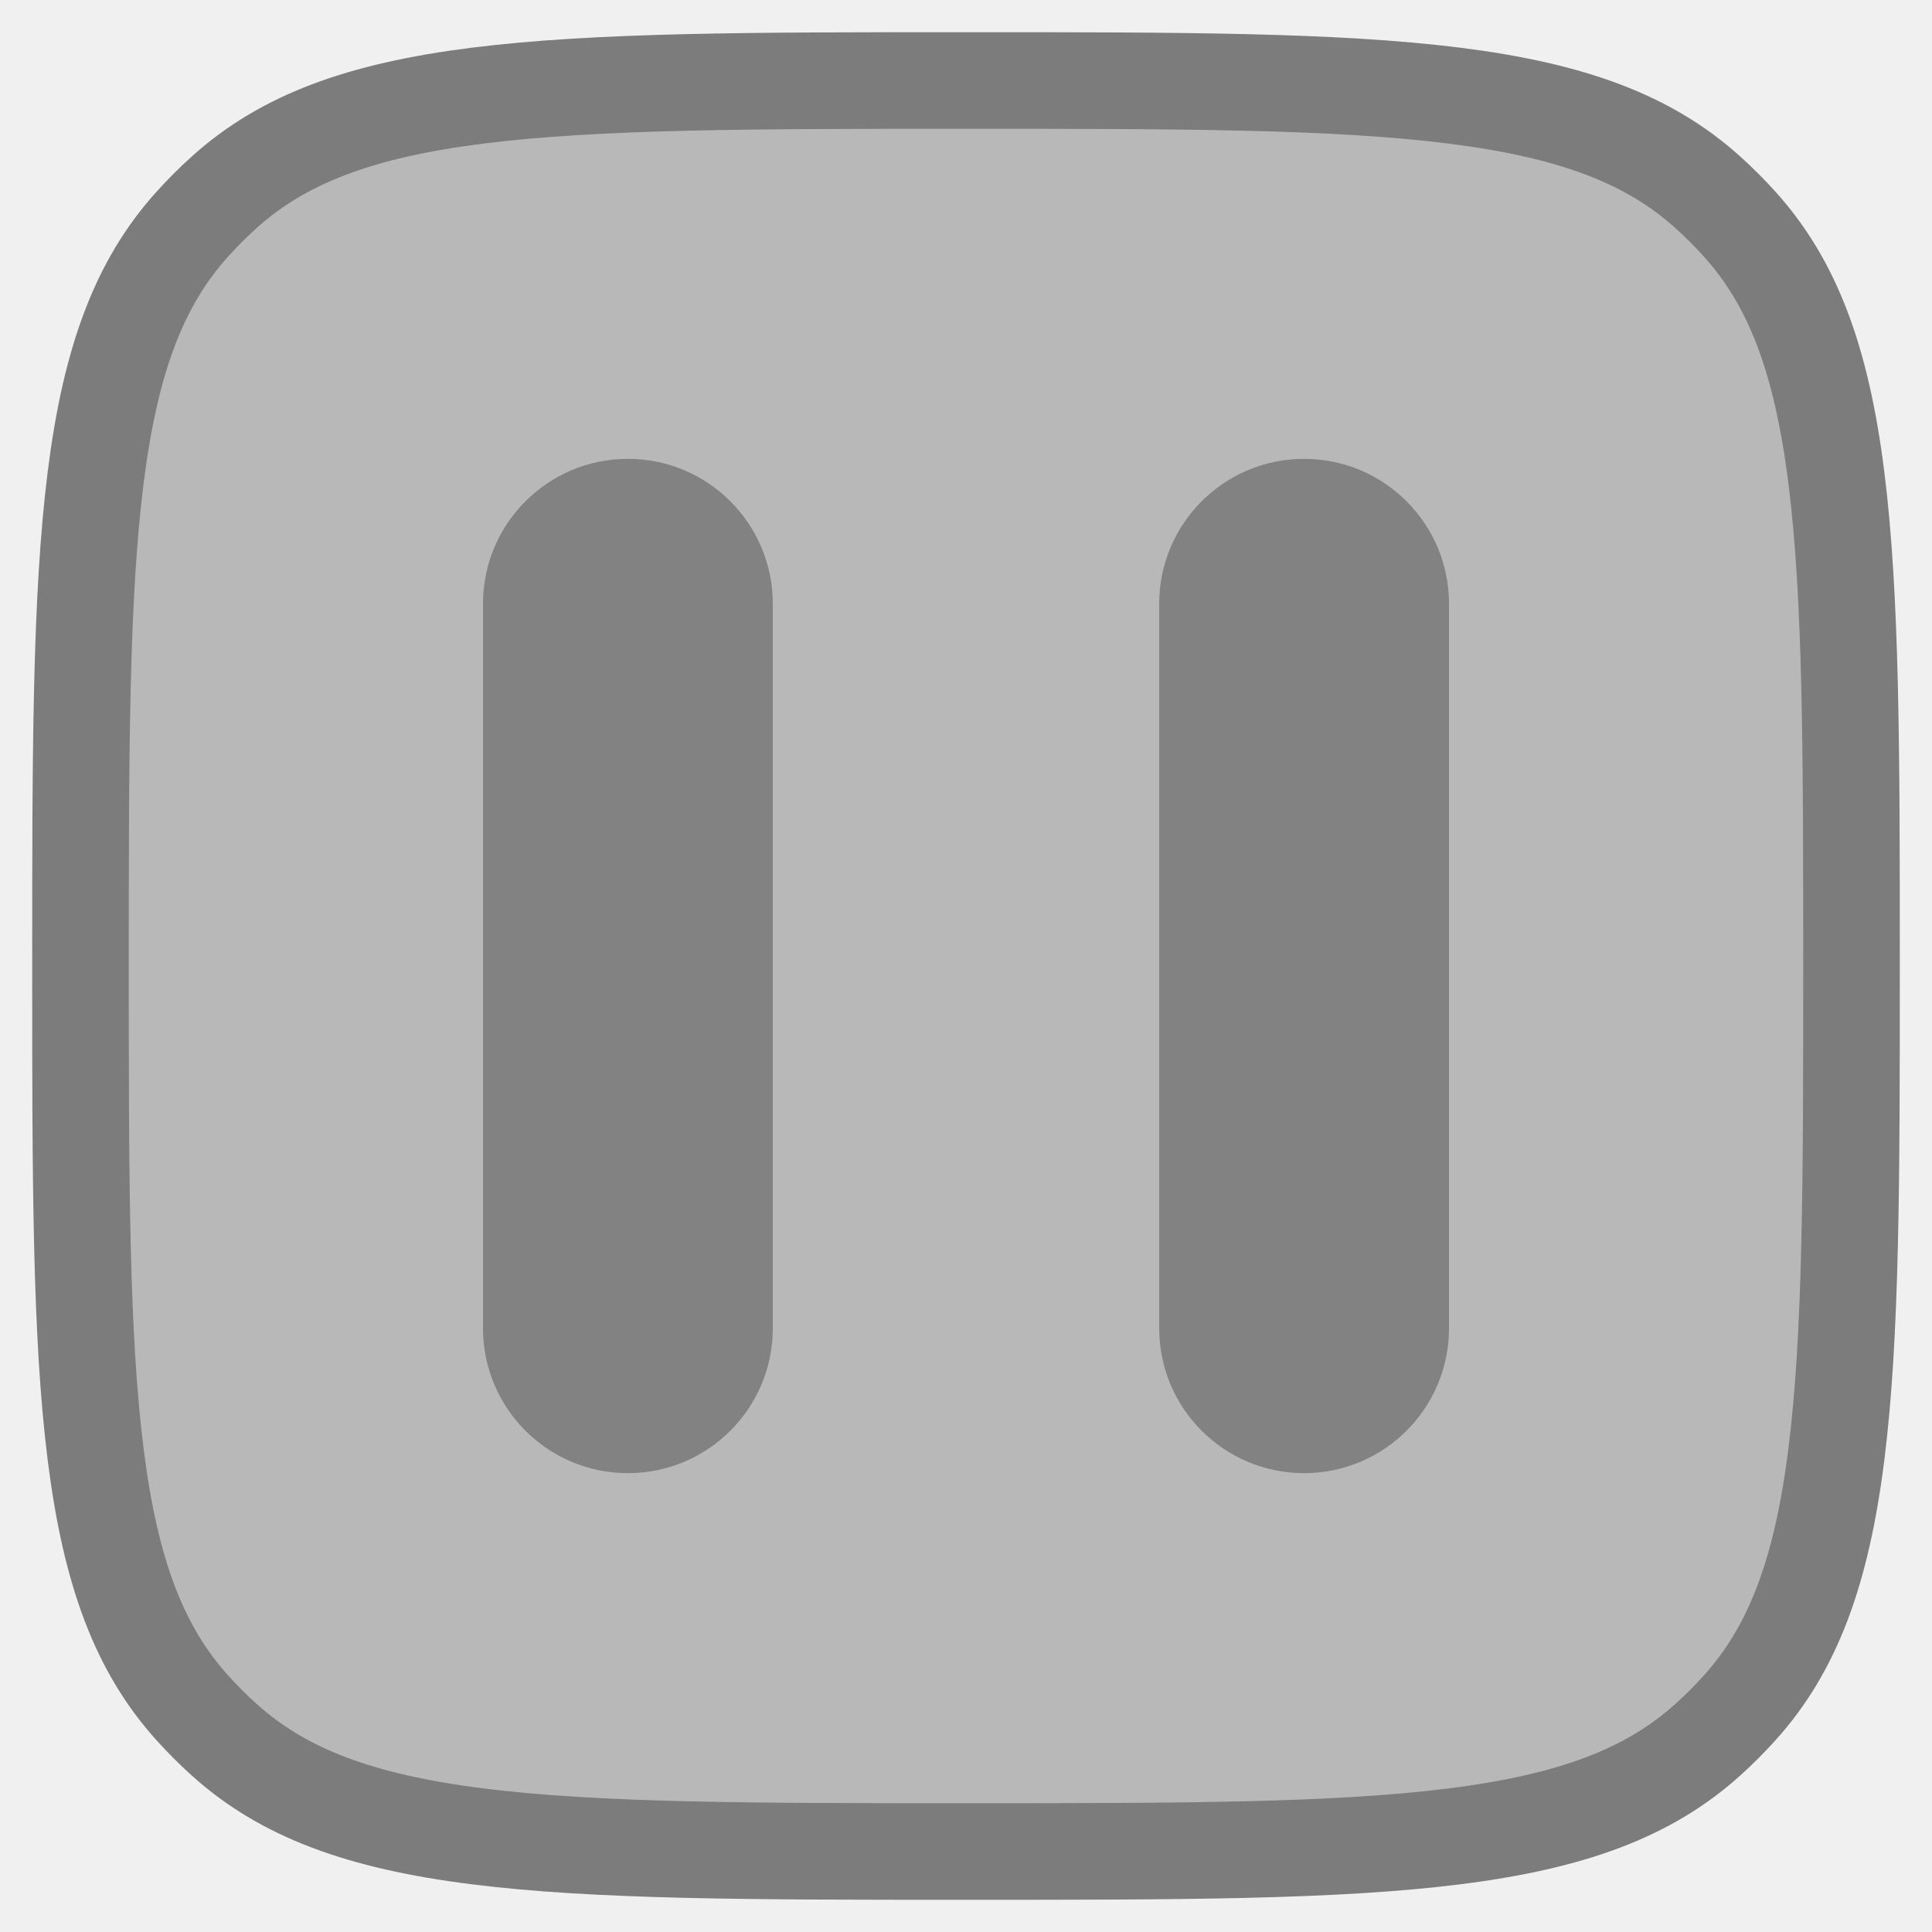
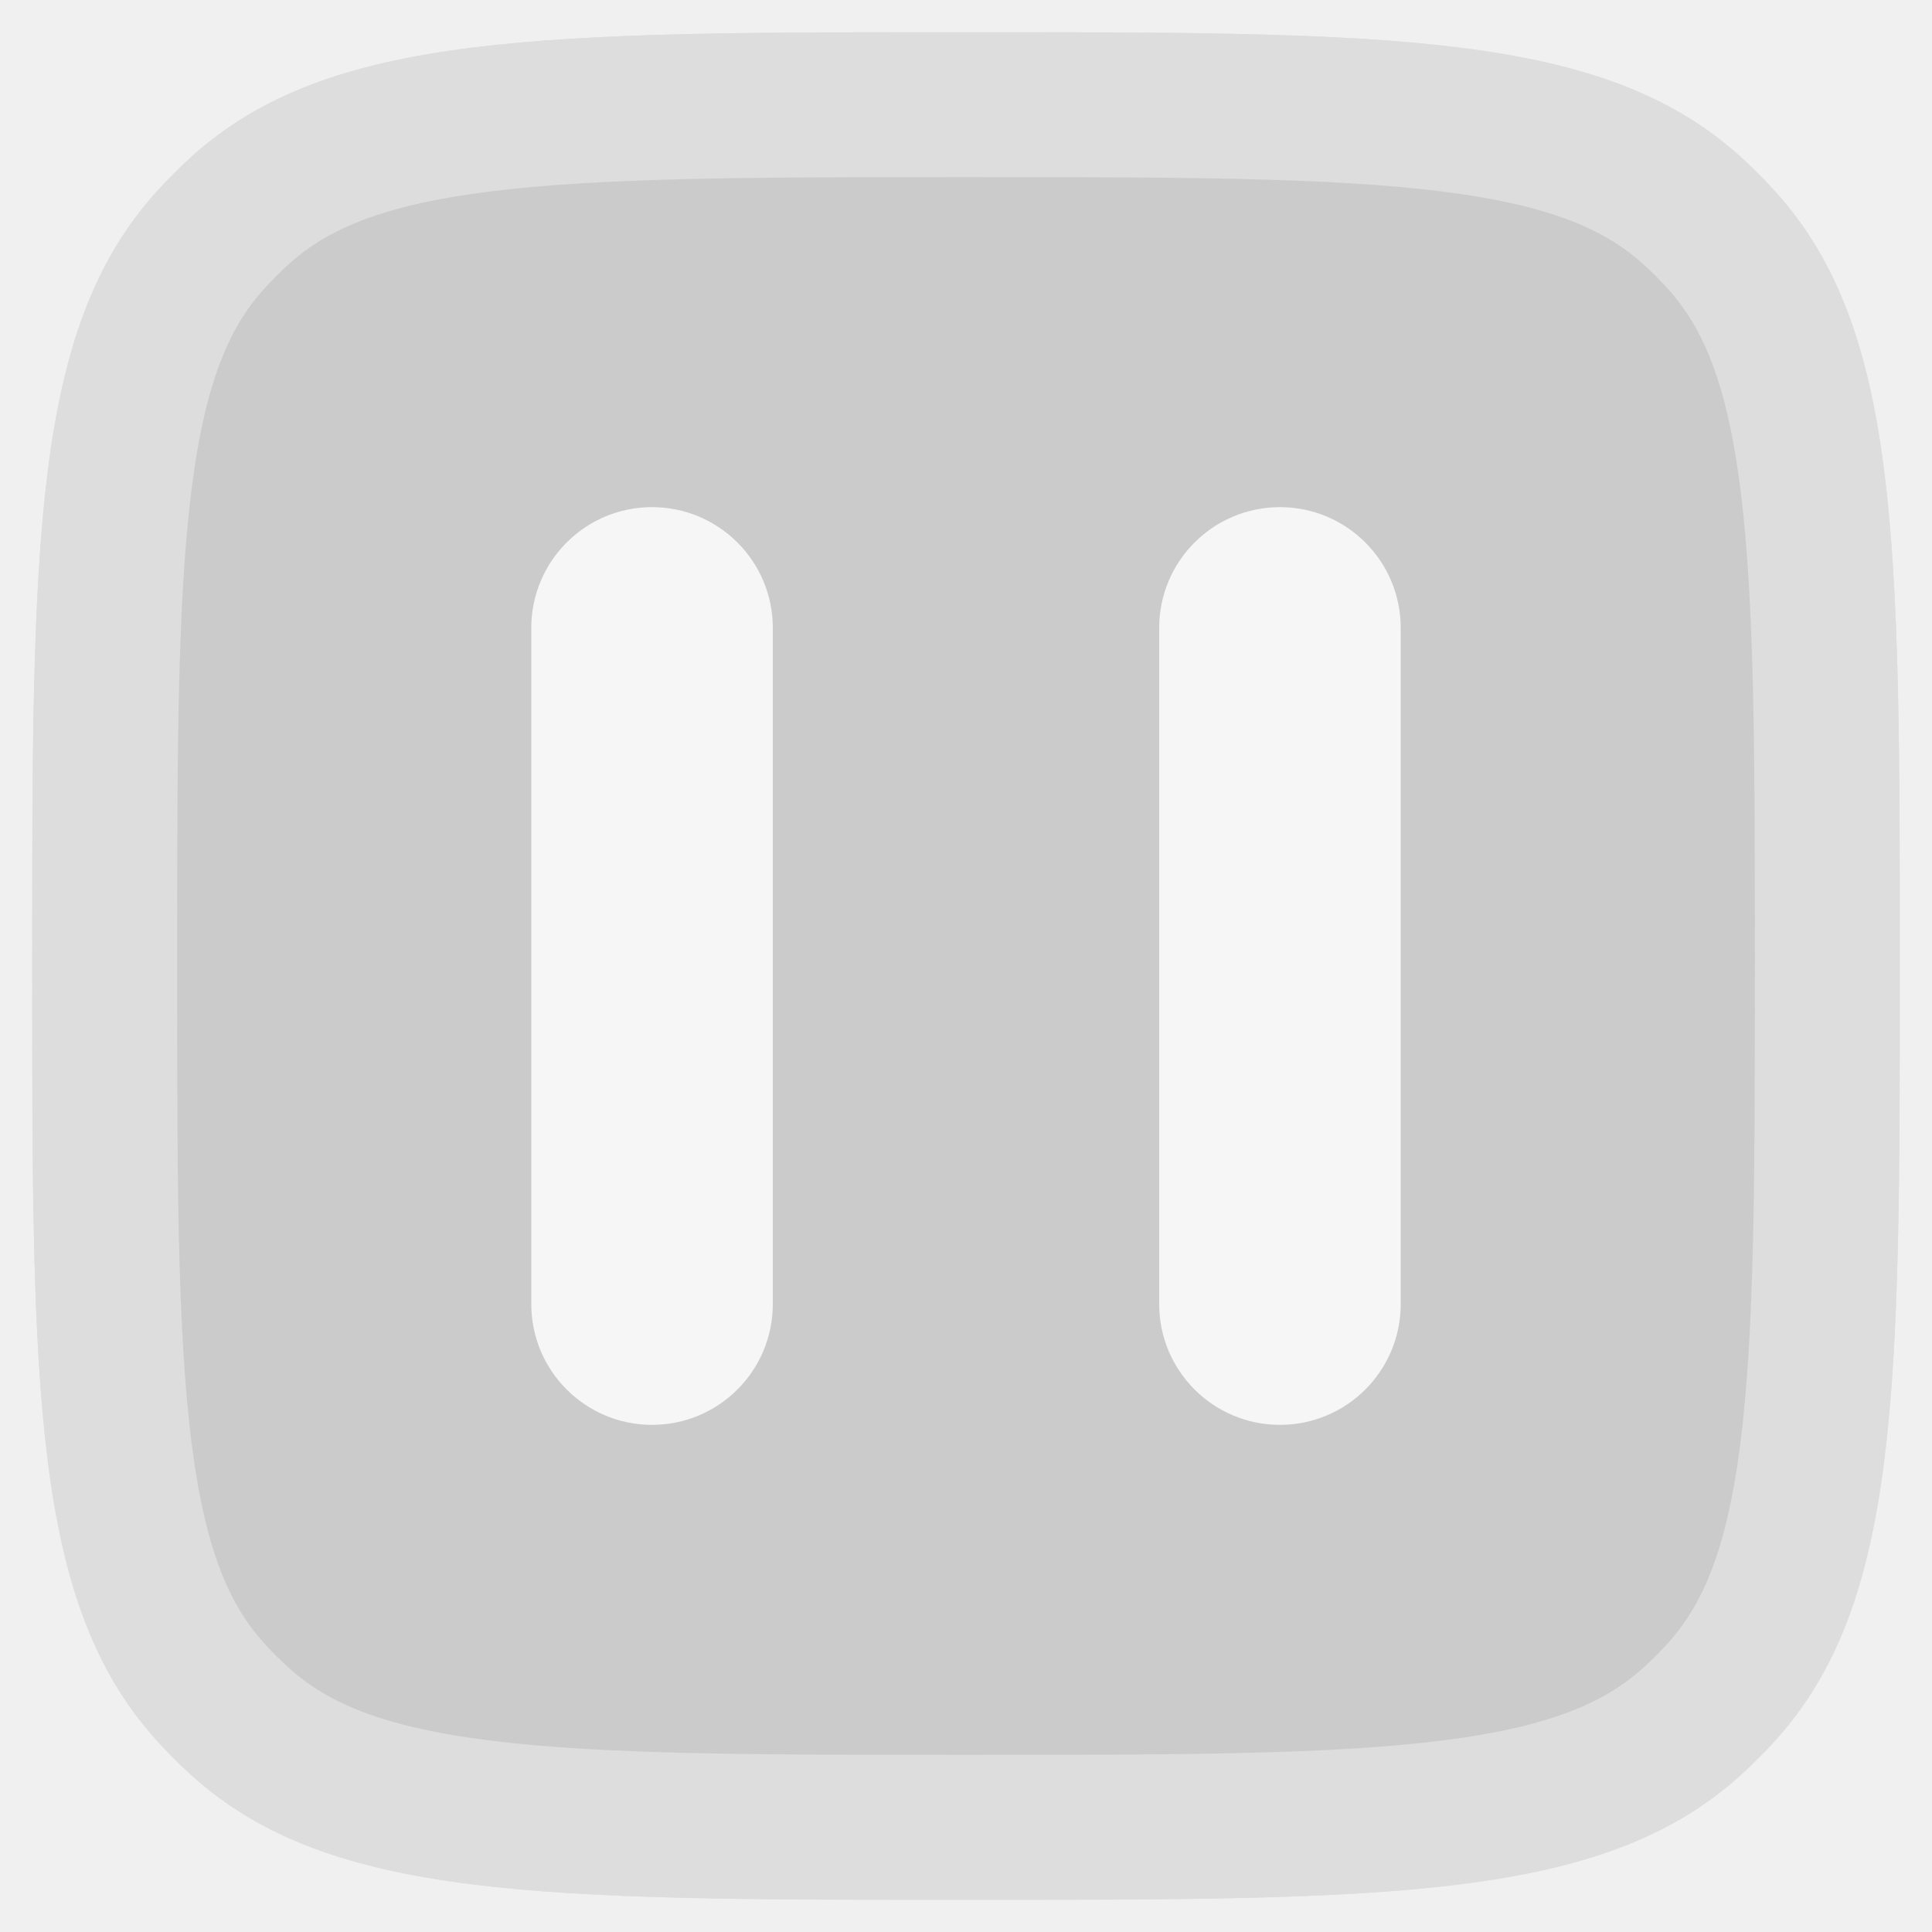
<svg xmlns="http://www.w3.org/2000/svg" width="80" height="80" viewBox="0 0 80 80" fill="none">
-   <g opacity="0.8">
-     <path d="M40 76.667C31.166 76.667 24.728 76.663 19.779 76.04C14.879 75.424 11.716 74.229 9.289 72.043C8.822 71.623 8.377 71.178 7.957 70.711C5.771 68.284 4.576 65.121 3.96 60.221C3.337 55.272 3.333 48.834 3.333 40C3.333 31.166 3.337 24.729 3.96 19.779C4.576 14.879 5.771 11.716 7.957 9.289C8.377 8.822 8.822 8.377 9.289 7.957C11.716 5.771 14.879 4.576 19.779 3.96C24.728 3.337 31.166 3.333 40 3.333C48.834 3.333 55.271 3.337 60.221 3.96C65.121 4.576 68.284 5.771 70.711 7.957C71.178 8.377 71.623 8.822 72.043 9.289C74.228 11.716 75.424 14.879 76.04 19.779C76.663 24.729 76.667 31.166 76.667 40C76.667 48.834 76.663 55.272 76.04 60.221C75.424 65.121 74.228 68.284 72.043 70.711C71.623 71.178 71.178 71.623 70.711 72.043C68.284 74.229 65.121 75.424 60.221 76.04C55.271 76.663 48.834 76.667 40 76.667Z" fill="#686868" fill-opacity="0.5" />
-     <path d="M40 76.667C31.166 76.667 24.728 76.663 19.779 76.04C14.879 75.424 11.716 74.229 9.289 72.043C8.822 71.623 8.377 71.178 7.957 70.711C5.771 68.284 4.576 65.121 3.96 60.221C3.337 55.272 3.333 48.834 3.333 40C3.333 31.166 3.337 24.729 3.96 19.779C4.576 14.879 5.771 11.716 7.957 9.289C8.377 8.822 8.822 8.377 9.289 7.957C11.716 5.771 14.879 4.576 19.779 3.96C24.728 3.337 31.166 3.333 40 3.333C48.834 3.333 55.271 3.337 60.221 3.96C65.121 4.576 68.284 5.771 70.711 7.957C71.178 8.377 71.623 8.822 72.043 9.289C74.228 11.716 75.424 14.879 76.04 19.779C76.663 24.729 76.667 31.166 76.667 40C76.667 48.834 76.663 55.272 76.04 60.221C75.424 65.121 74.228 68.284 72.043 70.711C71.623 71.178 71.178 71.623 70.711 72.043C68.284 74.229 65.121 75.424 60.221 76.04C55.271 76.663 48.834 76.667 40 76.667Z" fill="#ABABAB" fill-opacity="0.5" />
-     <path d="M40 76.667C31.166 76.667 24.728 76.663 19.779 76.04C14.879 75.424 11.716 74.229 9.289 72.043C8.822 71.623 8.377 71.178 7.957 70.711C5.771 68.284 4.576 65.121 3.96 60.221C3.337 55.272 3.333 48.834 3.333 40C3.333 31.166 3.337 24.729 3.96 19.779C4.576 14.879 5.771 11.716 7.957 9.289C8.377 8.822 8.822 8.377 9.289 7.957C11.716 5.771 14.879 4.576 19.779 3.96C24.728 3.337 31.166 3.333 40 3.333C48.834 3.333 55.271 3.337 60.221 3.96C65.121 4.576 68.284 5.771 70.711 7.957C71.178 8.377 71.623 8.822 72.043 9.289C74.228 11.716 75.424 14.879 76.04 19.779C76.663 24.729 76.667 31.166 76.667 40C76.667 48.834 76.663 55.272 76.04 60.221C75.424 65.121 74.228 68.284 72.043 70.711C71.623 71.178 71.178 71.623 70.711 72.043C68.284 74.229 65.121 75.424 60.221 76.04C55.271 76.663 48.834 76.667 40 76.667Z" stroke="#5F5F5F" stroke-width="4" />
-     <rect x="48" y="19" width="12" height="42" rx="6" fill="black" fill-opacity="0.4" />
-     <rect x="20" y="19" width="12" height="42" rx="6" fill="black" fill-opacity="0.4" />
+   <g opacity="0.4">
+     <path d="M1.333 40C1.333 22.437 1.333 13.656 6.47 7.951C6.937 7.432 7.431 6.938 7.95 6.47C13.656 1.333 22.437 1.333 40 1.333C57.562 1.333 66.344 1.333 72.049 6.47C72.568 6.938 73.062 7.432 73.529 7.951C78.666 13.656 78.666 22.437 78.666 40C78.666 57.563 78.666 66.344 73.529 72.049C73.062 72.568 72.568 73.062 72.049 73.53C66.344 78.667 57.562 78.667 40 78.667C22.437 78.667 13.656 78.667 7.95 73.53C7.431 73.062 6.937 72.568 6.47 72.049C1.333 66.344 1.333 57.563 1.333 40Z" fill="#111111" fill-opacity="0.4" />
+     <path d="M40 75.667C31.14 75.667 24.776 75.661 19.903 75.048C15.105 74.444 12.172 73.294 9.958 71.3C9.517 70.903 9.097 70.483 8.7 70.042C6.706 67.828 5.555 64.895 4.952 60.097C4.339 55.224 4.333 48.86 4.333 40C4.333 31.14 4.339 24.776 4.952 19.903C5.555 15.105 6.706 12.172 8.7 9.958C9.097 9.517 9.517 9.097 9.958 8.7C12.172 6.706 15.105 5.556 19.903 4.952C24.776 4.339 31.14 4.333 40 4.333C48.86 4.333 55.223 4.339 60.096 4.952C64.894 5.556 67.827 6.706 70.042 8.7C70.483 9.097 70.903 9.517 71.3 9.958C73.293 12.172 74.444 15.105 75.048 19.903C75.661 24.776 75.666 31.14 75.666 40C75.666 48.86 75.661 55.224 75.048 60.097C74.444 64.895 73.293 67.828 71.3 70.042C70.903 70.483 70.483 70.903 70.042 71.3C67.827 73.294 64.894 74.444 60.096 75.048C55.223 75.661 48.86 75.667 40 75.667Z" stroke="#EEEEEE" stroke-opacity="0.5" stroke-width="6" />
+     <rect x="48" y="21" width="10" height="38" rx="5" fill="white" />
+     <rect x="22" y="21" width="10" height="38" rx="5" fill="white" />
  </g>
</svg>
